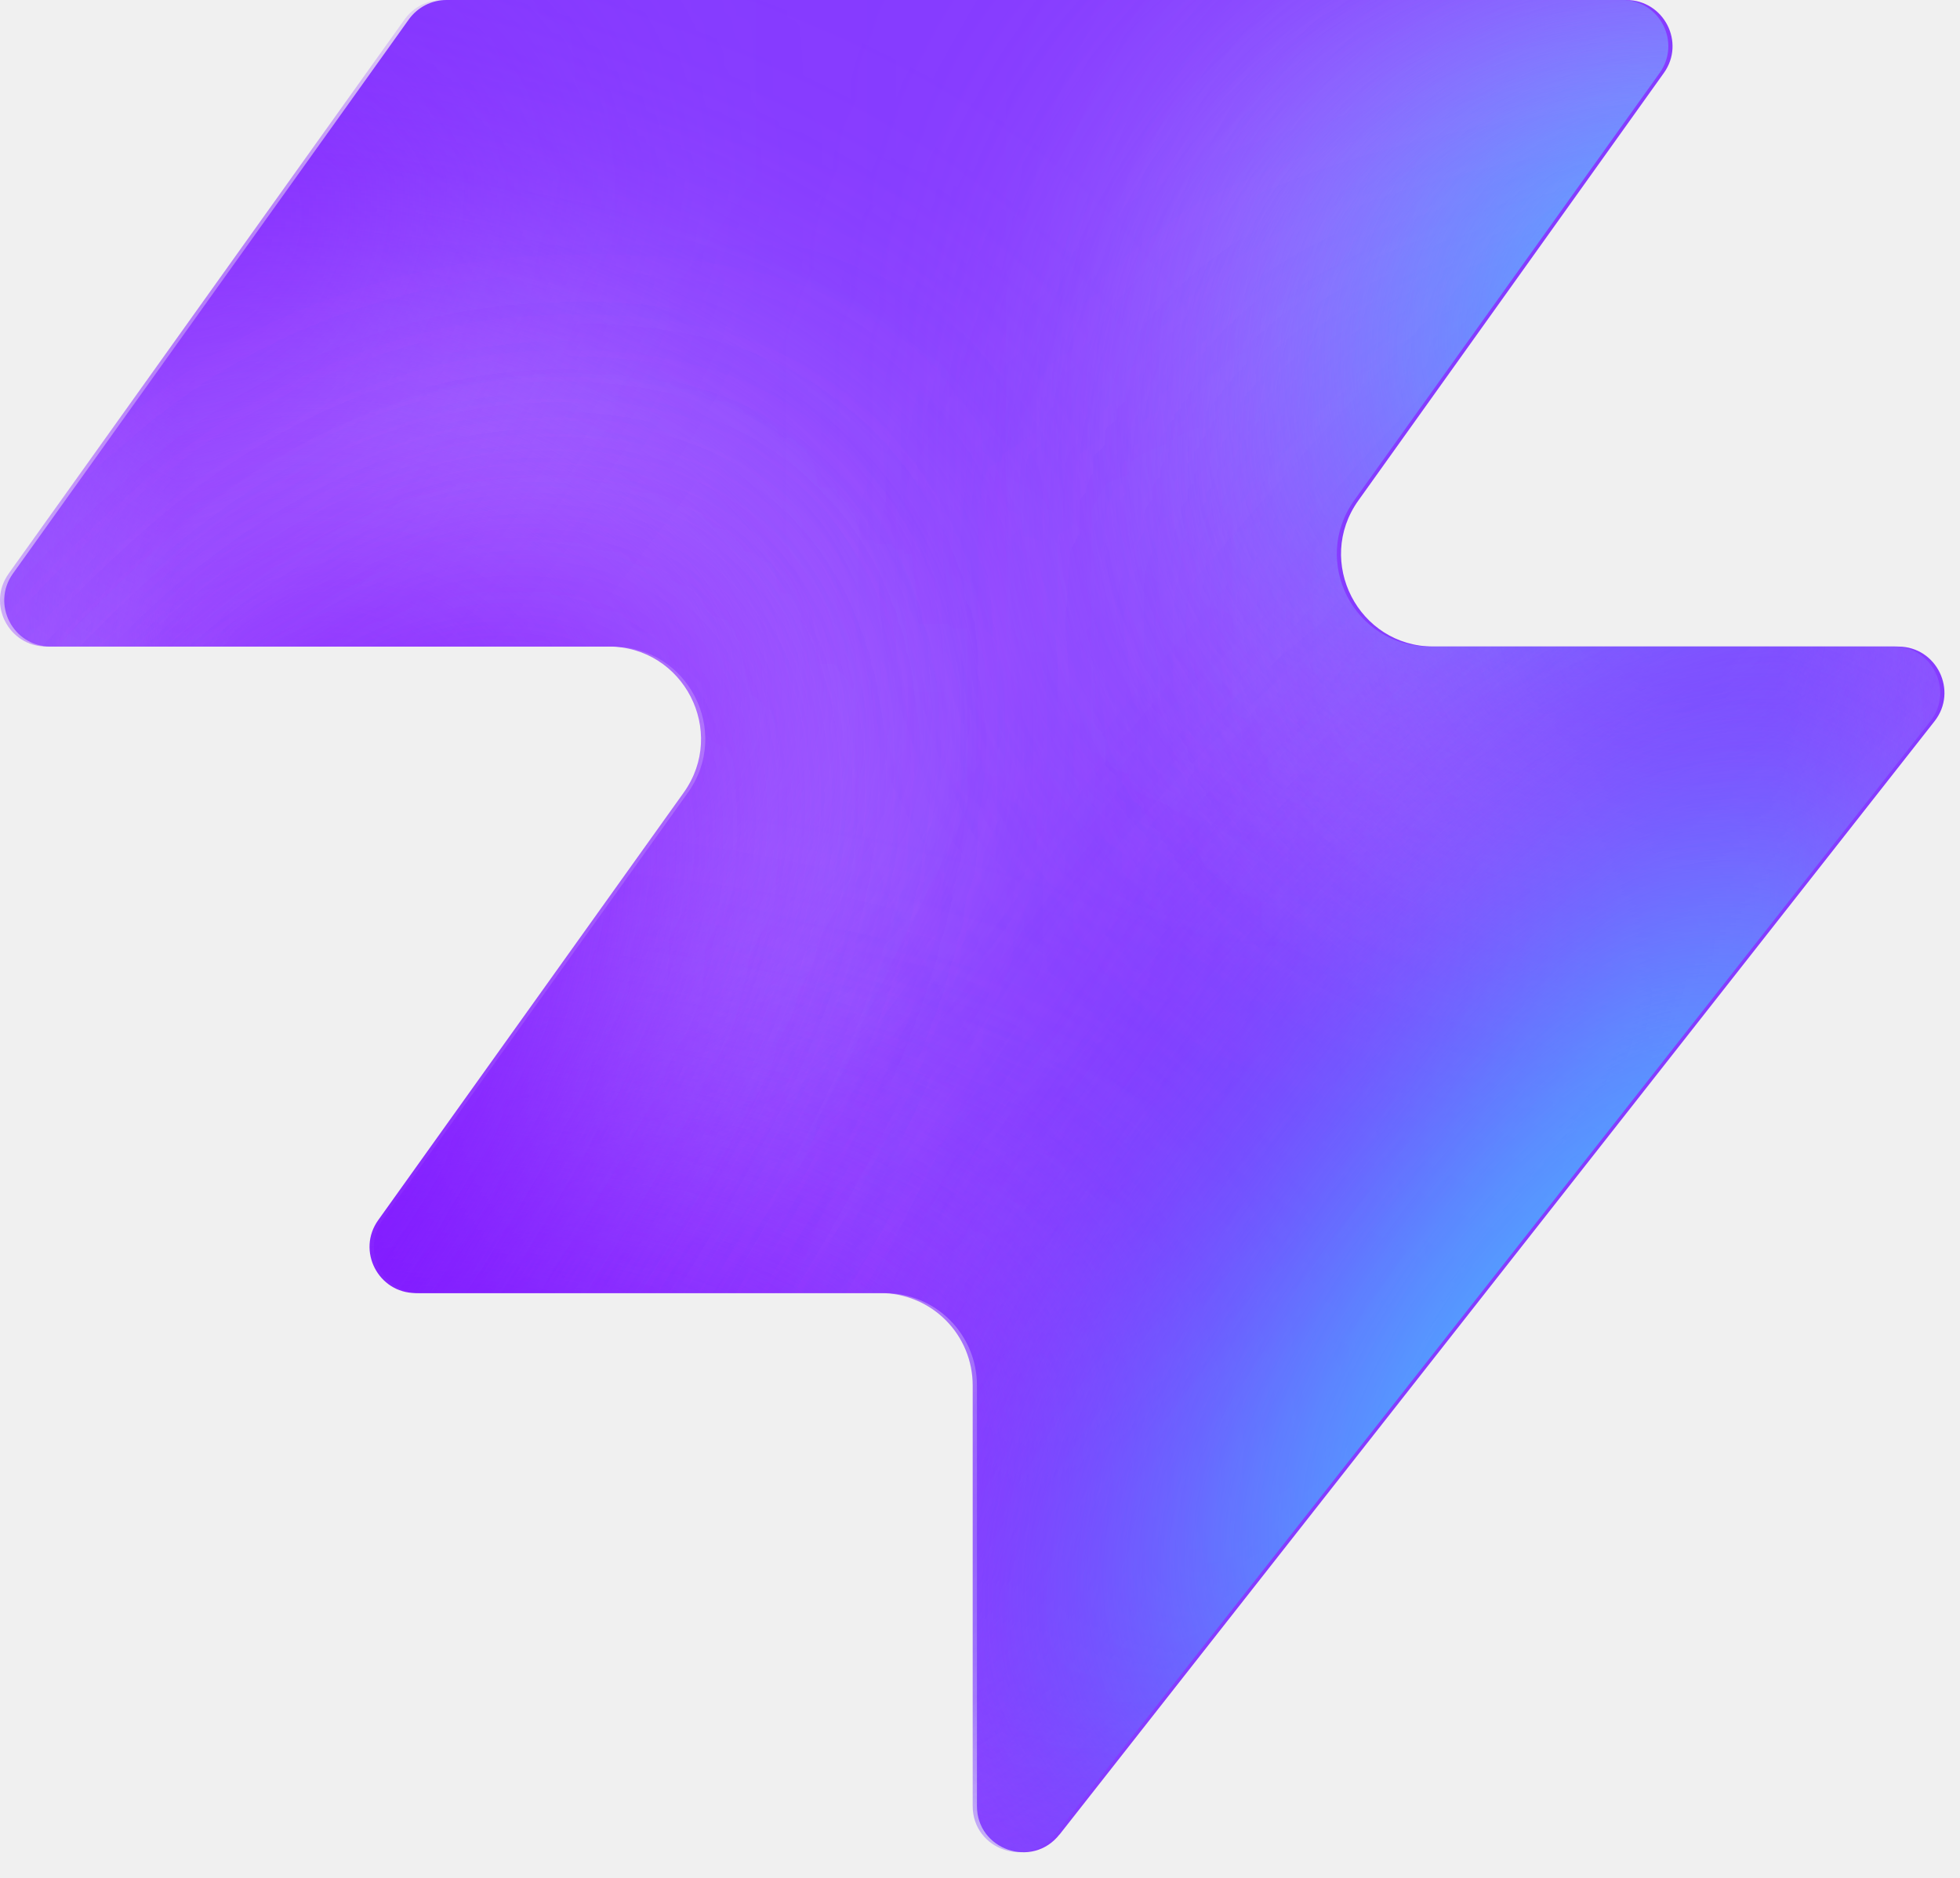
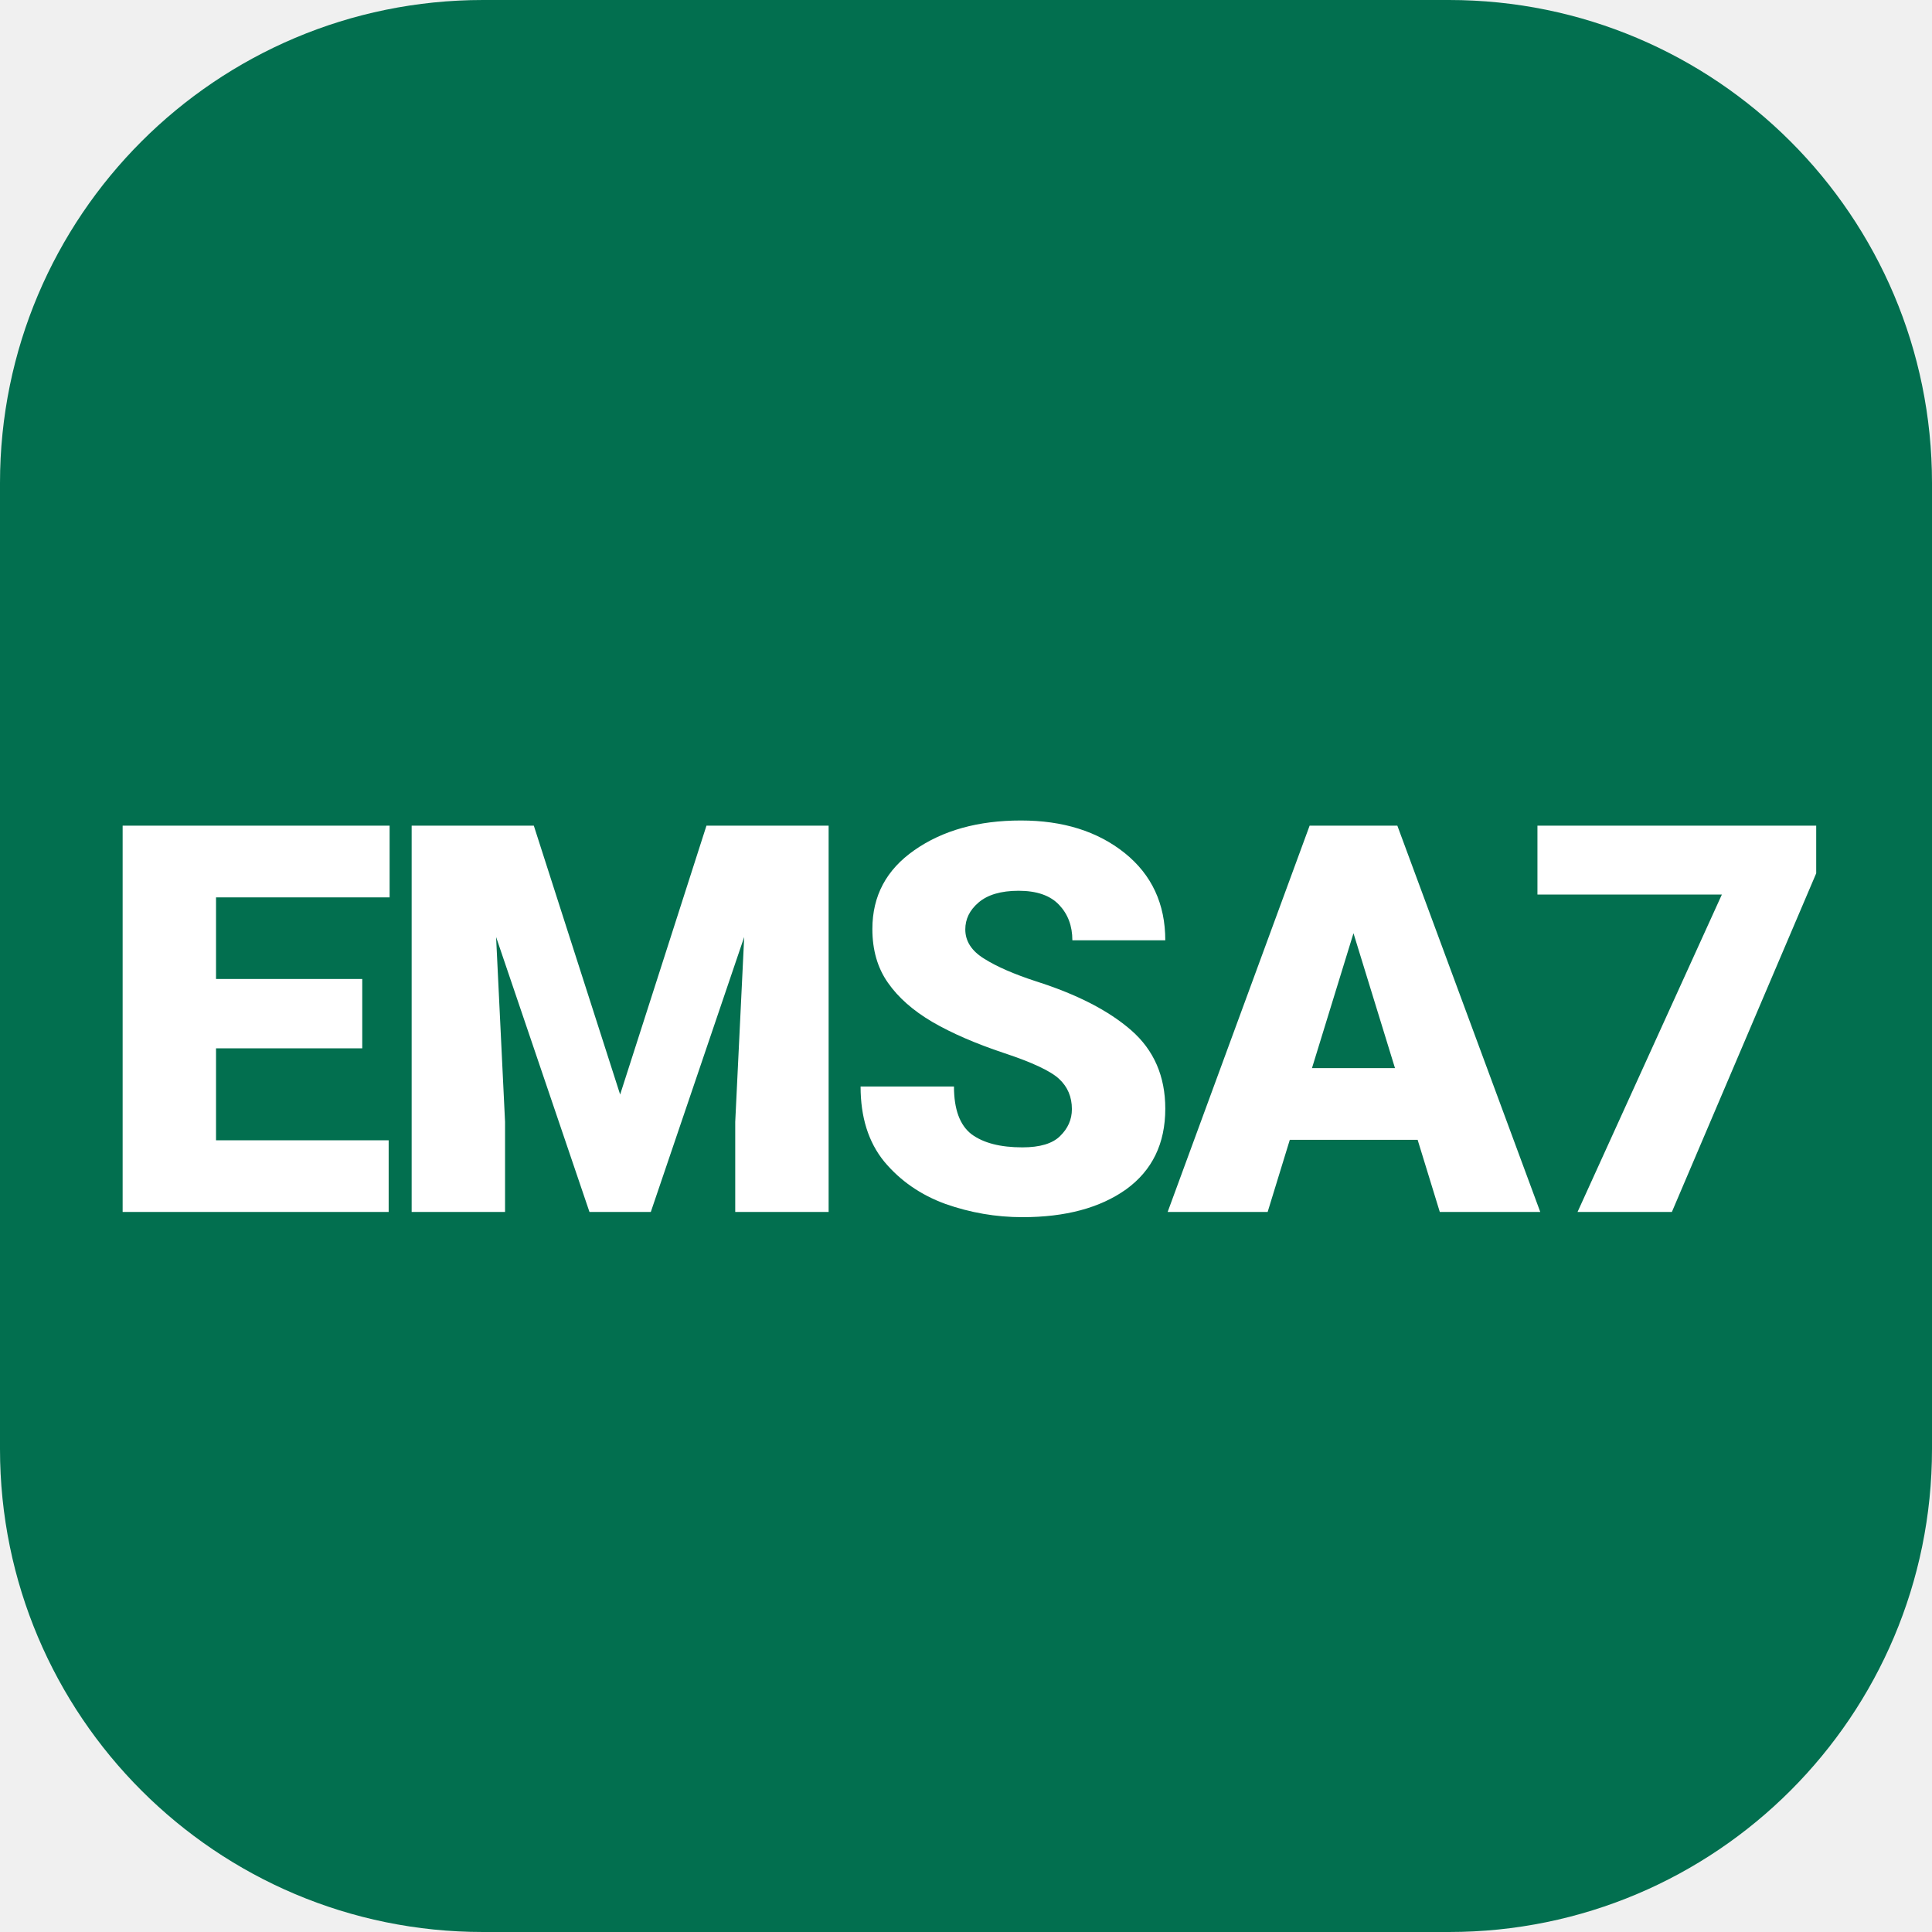
- <svg xmlns="http://www.w3.org/2000/svg" width="48" height="46" fill="none" viewBox="0 0 48 46">
-   <path fill="#863bff" d="M25.946 44.938c-.664.845-2.021.375-2.021-.698V33.937a2.26 2.26 0 0 0-2.262-2.262H10.287c-.92 0-1.456-1.04-.92-1.788l7.48-10.471c1.07-1.497 0-3.578-1.842-3.578H1.237c-.92 0-1.456-1.04-.92-1.788L10.013.474c.214-.297.556-.474.92-.474h28.894c.92 0 1.456 1.04.92 1.788l-7.48 10.471c-1.07 1.498 0 3.579 1.842 3.579h11.377c.943 0 1.473 1.088.89 1.83L25.947 44.94z" style="fill:#863bff;fill:color(display-p3 .525 .23 1);fill-opacity:1" />
-   <mask id="a" width="48" height="46" x="0" y="0" maskUnits="userSpaceOnUse" style="mask-type:alpha">
-     <path fill="#000" d="M25.842 44.938c-.664.844-2.021.375-2.021-.698V33.937a2.26 2.26 0 0 0-2.262-2.262H10.183c-.92 0-1.456-1.04-.92-1.788l7.48-10.471c1.07-1.498 0-3.579-1.842-3.579H1.133c-.92 0-1.456-1.04-.92-1.787L9.91.473c.214-.297.556-.474.92-.474h28.894c.92 0 1.456 1.04.92 1.788l-7.48 10.471c-1.07 1.498 0 3.578 1.842 3.578h11.377c.943 0 1.473 1.088.89 1.832L25.843 44.94z" style="fill:#000;fill-opacity:1" />
-   </mask>
-   <g mask="url(#a)">
-     <g filter="url(#b)">
-       <ellipse cx="5.508" cy="14.704" fill="#ede6ff" rx="5.508" ry="14.704" style="fill:#ede6ff;fill:color(display-p3 .927 .903 1);fill-opacity:1" transform="matrix(.00324 1 1 -.00324 -4.47 31.516)" />
-     </g>
-     <g filter="url(#c)">
-       <ellipse cx="10.399" cy="29.851" fill="#ede6ff" rx="10.399" ry="29.851" style="fill:#ede6ff;fill:color(display-p3 .927 .903 1);fill-opacity:1" transform="matrix(.00324 1 1 -.00324 -39.328 7.883)" />
-     </g>
-     <g filter="url(#d)">
-       <ellipse cx="5.508" cy="30.487" fill="#7e14ff" rx="5.508" ry="30.487" style="fill:#7e14ff;fill:color(display-p3 .492 .077 1);fill-opacity:1" transform="rotate(89.814 -25.913 -14.639)scale(1 -1)" />
-     </g>
-     <g filter="url(#e)">
-       <ellipse cx="5.508" cy="30.599" fill="#7e14ff" rx="5.508" ry="30.599" style="fill:#7e14ff;fill:color(display-p3 .492 .077 1);fill-opacity:1" transform="rotate(89.814 -32.644 -3.334)scale(1 -1)" />
-     </g>
-     <g filter="url(#f)">
-       <ellipse cx="5.508" cy="30.599" fill="#7e14ff" rx="5.508" ry="30.599" style="fill:#7e14ff;fill:color(display-p3 .492 .077 1);fill-opacity:1" transform="matrix(.00324 1 1 -.00324 -34.34 30.47)" />
-     </g>
-     <g filter="url(#g)">
-       <ellipse cx="14.072" cy="22.078" fill="#ede6ff" rx="14.072" ry="22.078" style="fill:#ede6ff;fill:color(display-p3 .927 .903 1);fill-opacity:1" transform="rotate(93.35 24.506 48.493)scale(-1 1)" />
-     </g>
-     <g filter="url(#h)">
-       <ellipse cx="3.47" cy="21.501" fill="#7e14ff" rx="3.47" ry="21.501" style="fill:#7e14ff;fill:color(display-p3 .492 .077 1);fill-opacity:1" transform="rotate(89.009 28.708 47.59)scale(-1 1)" />
-     </g>
-     <g filter="url(#i)">
-       <ellipse cx="3.47" cy="21.501" fill="#7e14ff" rx="3.47" ry="21.501" style="fill:#7e14ff;fill:color(display-p3 .492 .077 1);fill-opacity:1" transform="rotate(89.009 28.708 47.59)scale(-1 1)" />
-     </g>
-     <g filter="url(#j)">
-       <ellipse cx=".387" cy="8.972" fill="#7e14ff" rx="4.407" ry="29.108" style="fill:#7e14ff;fill:color(display-p3 .492 .077 1);fill-opacity:1" transform="rotate(39.51 .387 8.972)" />
-     </g>
-     <g filter="url(#k)">
-       <ellipse cx="47.523" cy="-6.092" fill="#7e14ff" rx="4.407" ry="29.108" style="fill:#7e14ff;fill:color(display-p3 .492 .077 1);fill-opacity:1" transform="rotate(37.892 47.523 -6.092)" />
-     </g>
-     <g filter="url(#l)">
-       <ellipse cx="41.412" cy="6.333" fill="#47bfff" rx="5.971" ry="9.665" style="fill:#47bfff;fill:color(display-p3 .28 .748 1);fill-opacity:1" transform="rotate(37.892 41.412 6.333)" />
-     </g>
-     <g filter="url(#m)">
-       <ellipse cx="-1.879" cy="38.332" fill="#7e14ff" rx="4.407" ry="29.108" style="fill:#7e14ff;fill:color(display-p3 .492 .077 1);fill-opacity:1" transform="rotate(37.892 -1.88 38.332)" />
-     </g>
-     <g filter="url(#n)">
-       <ellipse cx="-1.879" cy="38.332" fill="#7e14ff" rx="4.407" ry="29.108" style="fill:#7e14ff;fill:color(display-p3 .492 .077 1);fill-opacity:1" transform="rotate(37.892 -1.88 38.332)" />
-     </g>
-     <g filter="url(#o)">
-       <ellipse cx="35.651" cy="29.907" fill="#7e14ff" rx="4.407" ry="29.108" style="fill:#7e14ff;fill:color(display-p3 .492 .077 1);fill-opacity:1" transform="rotate(37.892 35.651 29.907)" />
-     </g>
-     <g filter="url(#p)">
-       <ellipse cx="38.418" cy="32.4" fill="#47bfff" rx="5.971" ry="15.297" style="fill:#47bfff;fill:color(display-p3 .28 .748 1);fill-opacity:1" transform="rotate(37.892 38.418 32.4)" />
-     </g>
-   </g>
-   <defs>
-     <filter id="b" width="60.045" height="41.654" x="-19.77" y="16.149" color-interpolation-filters="sRGB" filterUnits="userSpaceOnUse">
-       <feFlood flood-opacity="0" result="BackgroundImageFix" />
-       <feBlend in="SourceGraphic" in2="BackgroundImageFix" result="shape" />
-       <feGaussianBlur result="effect1_foregroundBlur_2002_17158" stdDeviation="7.659" />
-     </filter>
-     <filter id="c" width="90.34" height="51.437" x="-54.613" y="-7.533" color-interpolation-filters="sRGB" filterUnits="userSpaceOnUse">
-       <feFlood flood-opacity="0" result="BackgroundImageFix" />
-       <feBlend in="SourceGraphic" in2="BackgroundImageFix" result="shape" />
-       <feGaussianBlur result="effect1_foregroundBlur_2002_17158" stdDeviation="7.659" />
-     </filter>
-     <filter id="d" width="79.355" height="29.4" x="-49.64" y="2.03" color-interpolation-filters="sRGB" filterUnits="userSpaceOnUse">
-       <feFlood flood-opacity="0" result="BackgroundImageFix" />
-       <feBlend in="SourceGraphic" in2="BackgroundImageFix" result="shape" />
-       <feGaussianBlur result="effect1_foregroundBlur_2002_17158" stdDeviation="4.596" />
-     </filter>
-     <filter id="e" width="79.579" height="29.4" x="-45.045" y="20.029" color-interpolation-filters="sRGB" filterUnits="userSpaceOnUse">
-       <feFlood flood-opacity="0" result="BackgroundImageFix" />
-       <feBlend in="SourceGraphic" in2="BackgroundImageFix" result="shape" />
-       <feGaussianBlur result="effect1_foregroundBlur_2002_17158" stdDeviation="4.596" />
-     </filter>
-     <filter id="f" width="79.579" height="29.4" x="-43.513" y="21.178" color-interpolation-filters="sRGB" filterUnits="userSpaceOnUse">
-       <feFlood flood-opacity="0" result="BackgroundImageFix" />
-       <feBlend in="SourceGraphic" in2="BackgroundImageFix" result="shape" />
-       <feGaussianBlur result="effect1_foregroundBlur_2002_17158" stdDeviation="4.596" />
-     </filter>
-     <filter id="g" width="74.749" height="58.852" x="15.756" y="-17.901" color-interpolation-filters="sRGB" filterUnits="userSpaceOnUse">
-       <feFlood flood-opacity="0" result="BackgroundImageFix" />
-       <feBlend in="SourceGraphic" in2="BackgroundImageFix" result="shape" />
-       <feGaussianBlur result="effect1_foregroundBlur_2002_17158" stdDeviation="7.659" />
-     </filter>
-     <filter id="h" width="61.377" height="25.362" x="23.548" y="2.284" color-interpolation-filters="sRGB" filterUnits="userSpaceOnUse">
-       <feFlood flood-opacity="0" result="BackgroundImageFix" />
-       <feBlend in="SourceGraphic" in2="BackgroundImageFix" result="shape" />
-       <feGaussianBlur result="effect1_foregroundBlur_2002_17158" stdDeviation="4.596" />
-     </filter>
-     <filter id="i" width="61.377" height="25.362" x="23.548" y="2.284" color-interpolation-filters="sRGB" filterUnits="userSpaceOnUse">
-       <feFlood flood-opacity="0" result="BackgroundImageFix" />
-       <feBlend in="SourceGraphic" in2="BackgroundImageFix" result="shape" />
-       <feGaussianBlur result="effect1_foregroundBlur_2002_17158" stdDeviation="4.596" />
-     </filter>
-     <filter id="j" width="56.045" height="63.649" x="-27.636" y="-22.853" color-interpolation-filters="sRGB" filterUnits="userSpaceOnUse">
-       <feFlood flood-opacity="0" result="BackgroundImageFix" />
-       <feBlend in="SourceGraphic" in2="BackgroundImageFix" result="shape" />
-       <feGaussianBlur result="effect1_foregroundBlur_2002_17158" stdDeviation="4.596" />
-     </filter>
-     <filter id="k" width="54.814" height="64.646" x="20.116" y="-38.415" color-interpolation-filters="sRGB" filterUnits="userSpaceOnUse">
-       <feFlood flood-opacity="0" result="BackgroundImageFix" />
-       <feBlend in="SourceGraphic" in2="BackgroundImageFix" result="shape" />
-       <feGaussianBlur result="effect1_foregroundBlur_2002_17158" stdDeviation="4.596" />
-     </filter>
-     <filter id="l" width="33.541" height="35.313" x="24.641" y="-11.323" color-interpolation-filters="sRGB" filterUnits="userSpaceOnUse">
-       <feFlood flood-opacity="0" result="BackgroundImageFix" />
-       <feBlend in="SourceGraphic" in2="BackgroundImageFix" result="shape" />
-       <feGaussianBlur result="effect1_foregroundBlur_2002_17158" stdDeviation="4.596" />
-     </filter>
-     <filter id="m" width="54.814" height="64.646" x="-29.286" y="6.009" color-interpolation-filters="sRGB" filterUnits="userSpaceOnUse">
-       <feFlood flood-opacity="0" result="BackgroundImageFix" />
-       <feBlend in="SourceGraphic" in2="BackgroundImageFix" result="shape" />
-       <feGaussianBlur result="effect1_foregroundBlur_2002_17158" stdDeviation="4.596" />
-     </filter>
-     <filter id="n" width="54.814" height="64.646" x="-29.286" y="6.009" color-interpolation-filters="sRGB" filterUnits="userSpaceOnUse">
-       <feFlood flood-opacity="0" result="BackgroundImageFix" />
-       <feBlend in="SourceGraphic" in2="BackgroundImageFix" result="shape" />
-       <feGaussianBlur result="effect1_foregroundBlur_2002_17158" stdDeviation="4.596" />
-     </filter>
-     <filter id="o" width="54.814" height="64.646" x="8.244" y="-2.416" color-interpolation-filters="sRGB" filterUnits="userSpaceOnUse">
-       <feFlood flood-opacity="0" result="BackgroundImageFix" />
-       <feBlend in="SourceGraphic" in2="BackgroundImageFix" result="shape" />
-       <feGaussianBlur result="effect1_foregroundBlur_2002_17158" stdDeviation="4.596" />
-     </filter>
-     <filter id="p" width="39.409" height="43.623" x="18.713" y="10.588" color-interpolation-filters="sRGB" filterUnits="userSpaceOnUse">
-       <feFlood flood-opacity="0" result="BackgroundImageFix" />
-       <feBlend in="SourceGraphic" in2="BackgroundImageFix" result="shape" />
-       <feGaussianBlur result="effect1_foregroundBlur_2002_17158" stdDeviation="4.596" />
-     </filter>
-   </defs>
+ <svg xmlns="http://www.w3.org/2000/svg" viewBox="0 0 64 64" width="64" height="64">
+   <rect width="64" height="64" rx="16" fill="#026F4F" />
+   <text x="50%" y="55%" dominant-baseline="middle" text-anchor="middle" fill="#ffffff" font-family="system-ui, -apple-system, BlinkMacSystemFont, 'Segoe UI', Roboto, sans-serif" font-weight="900" font-size="18" letter-spacing="-0.5">EMSA7</text>
</svg>
